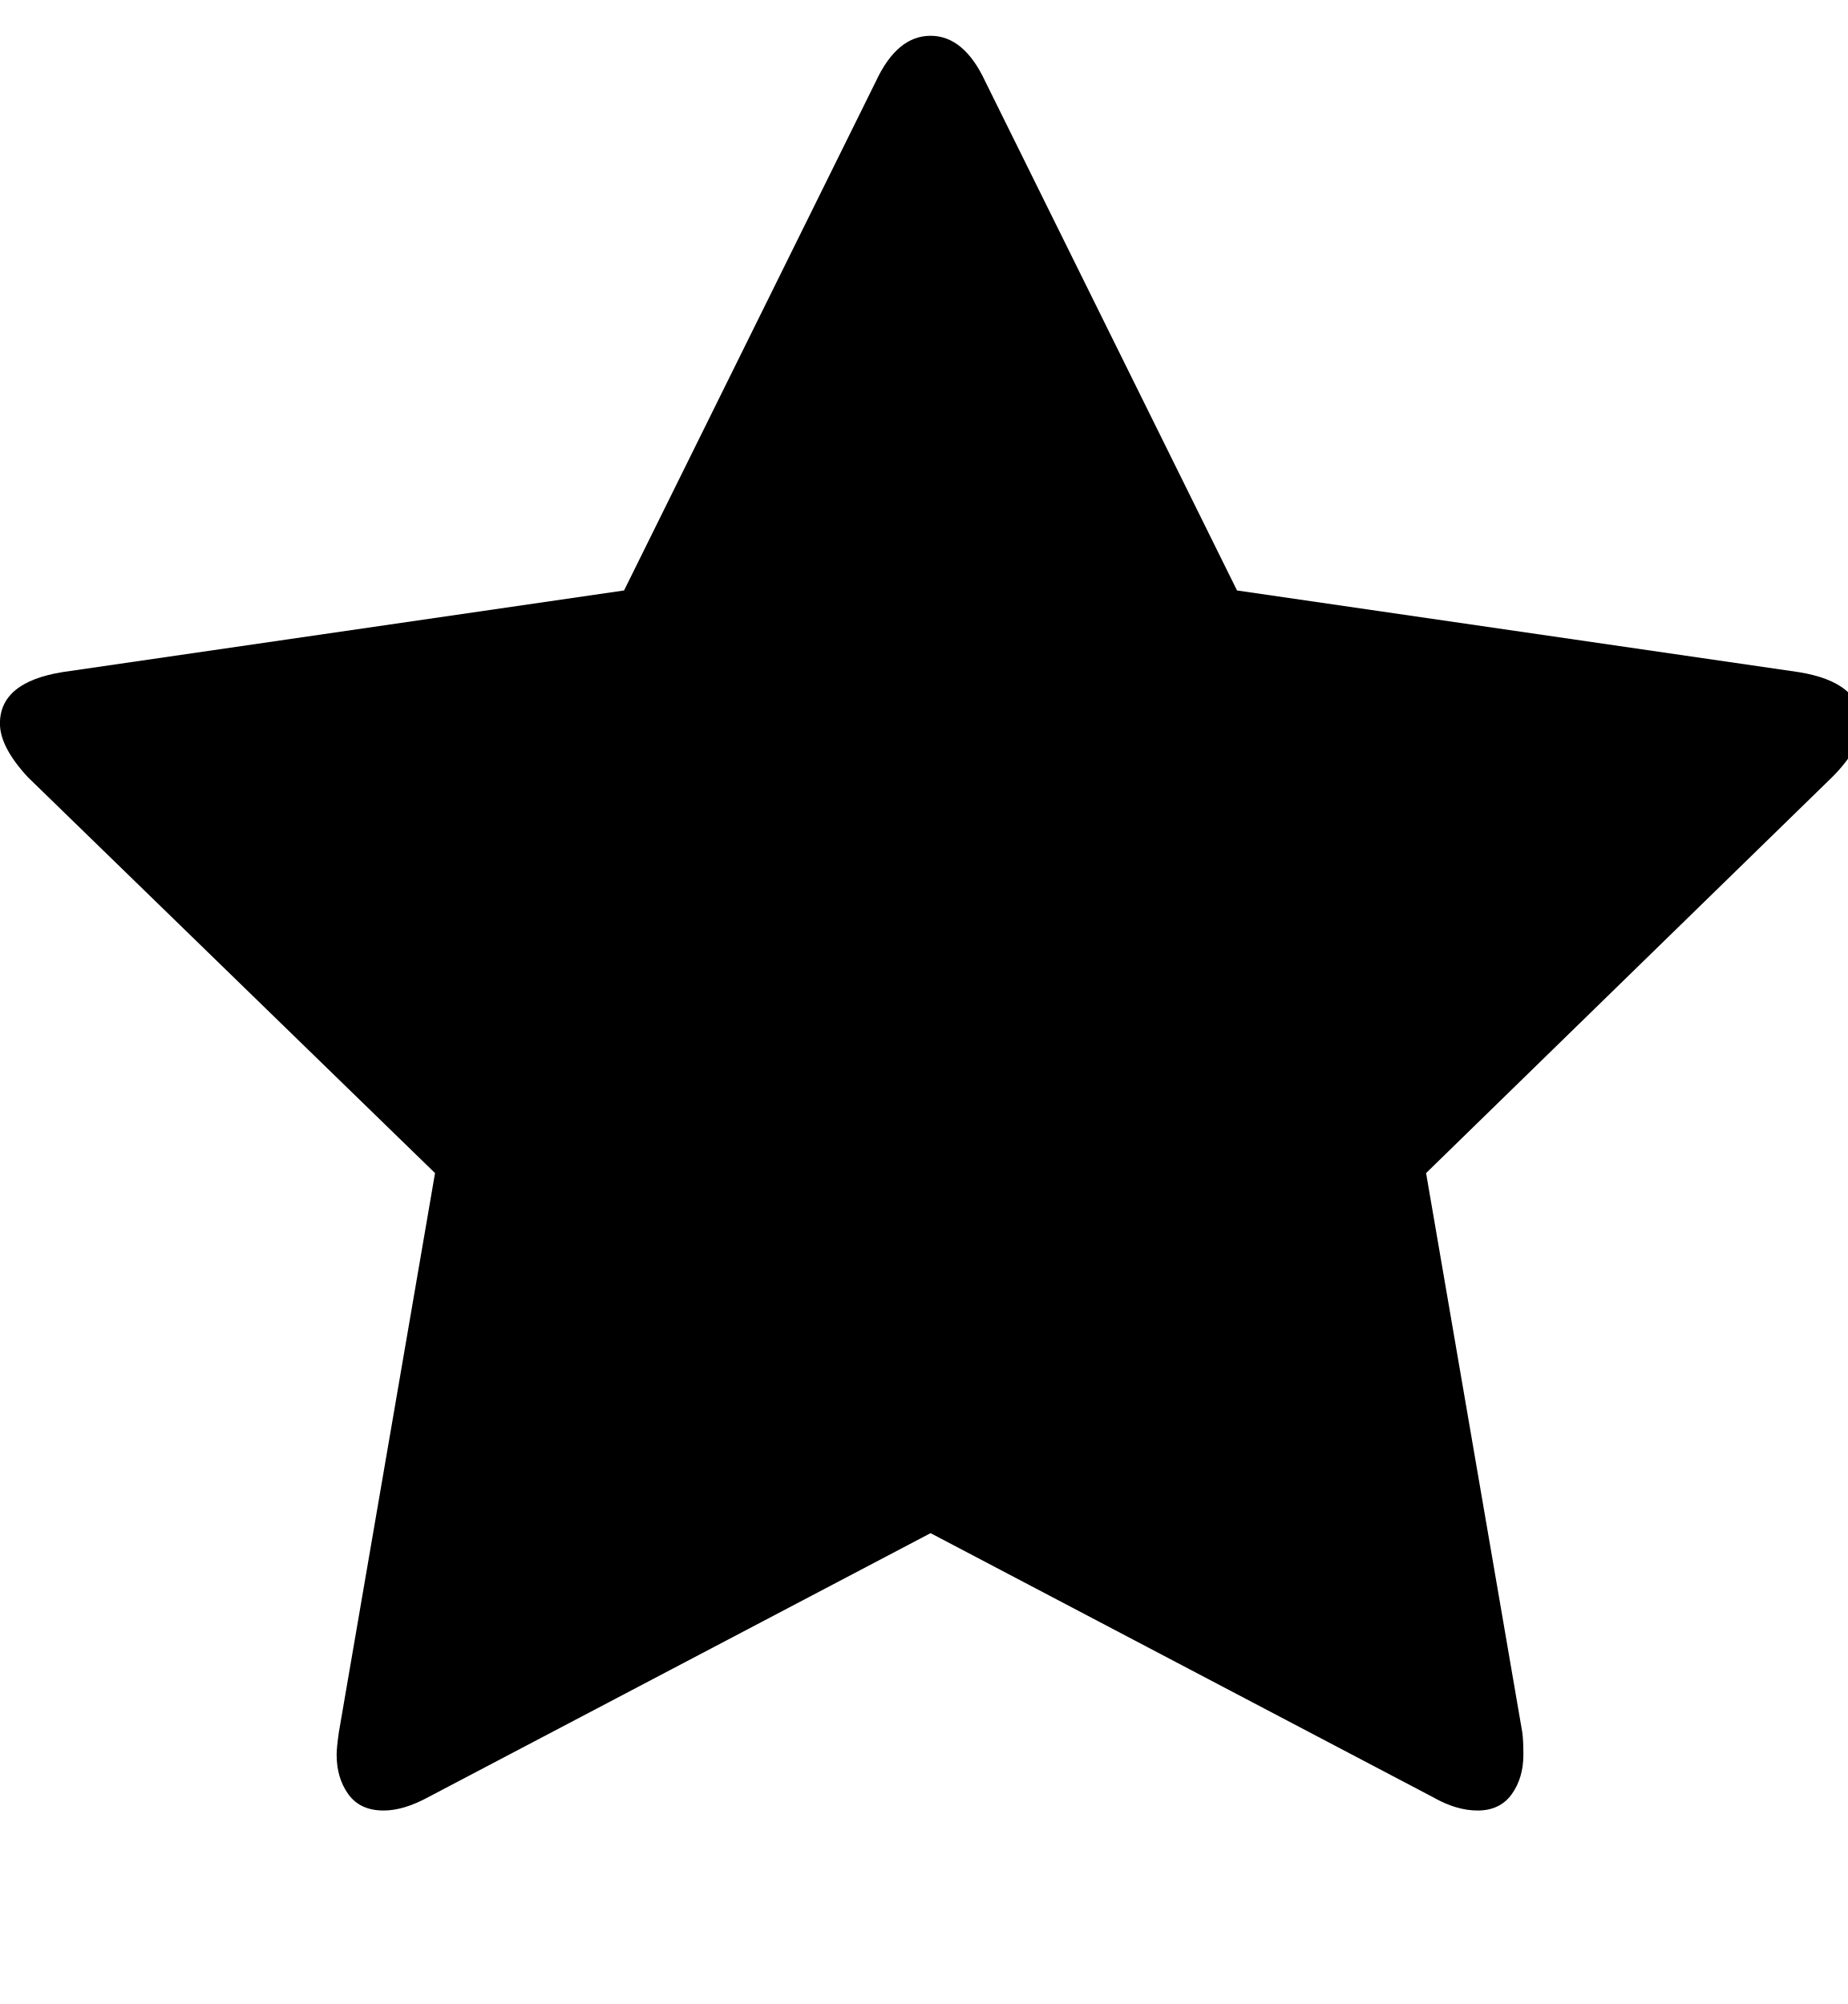
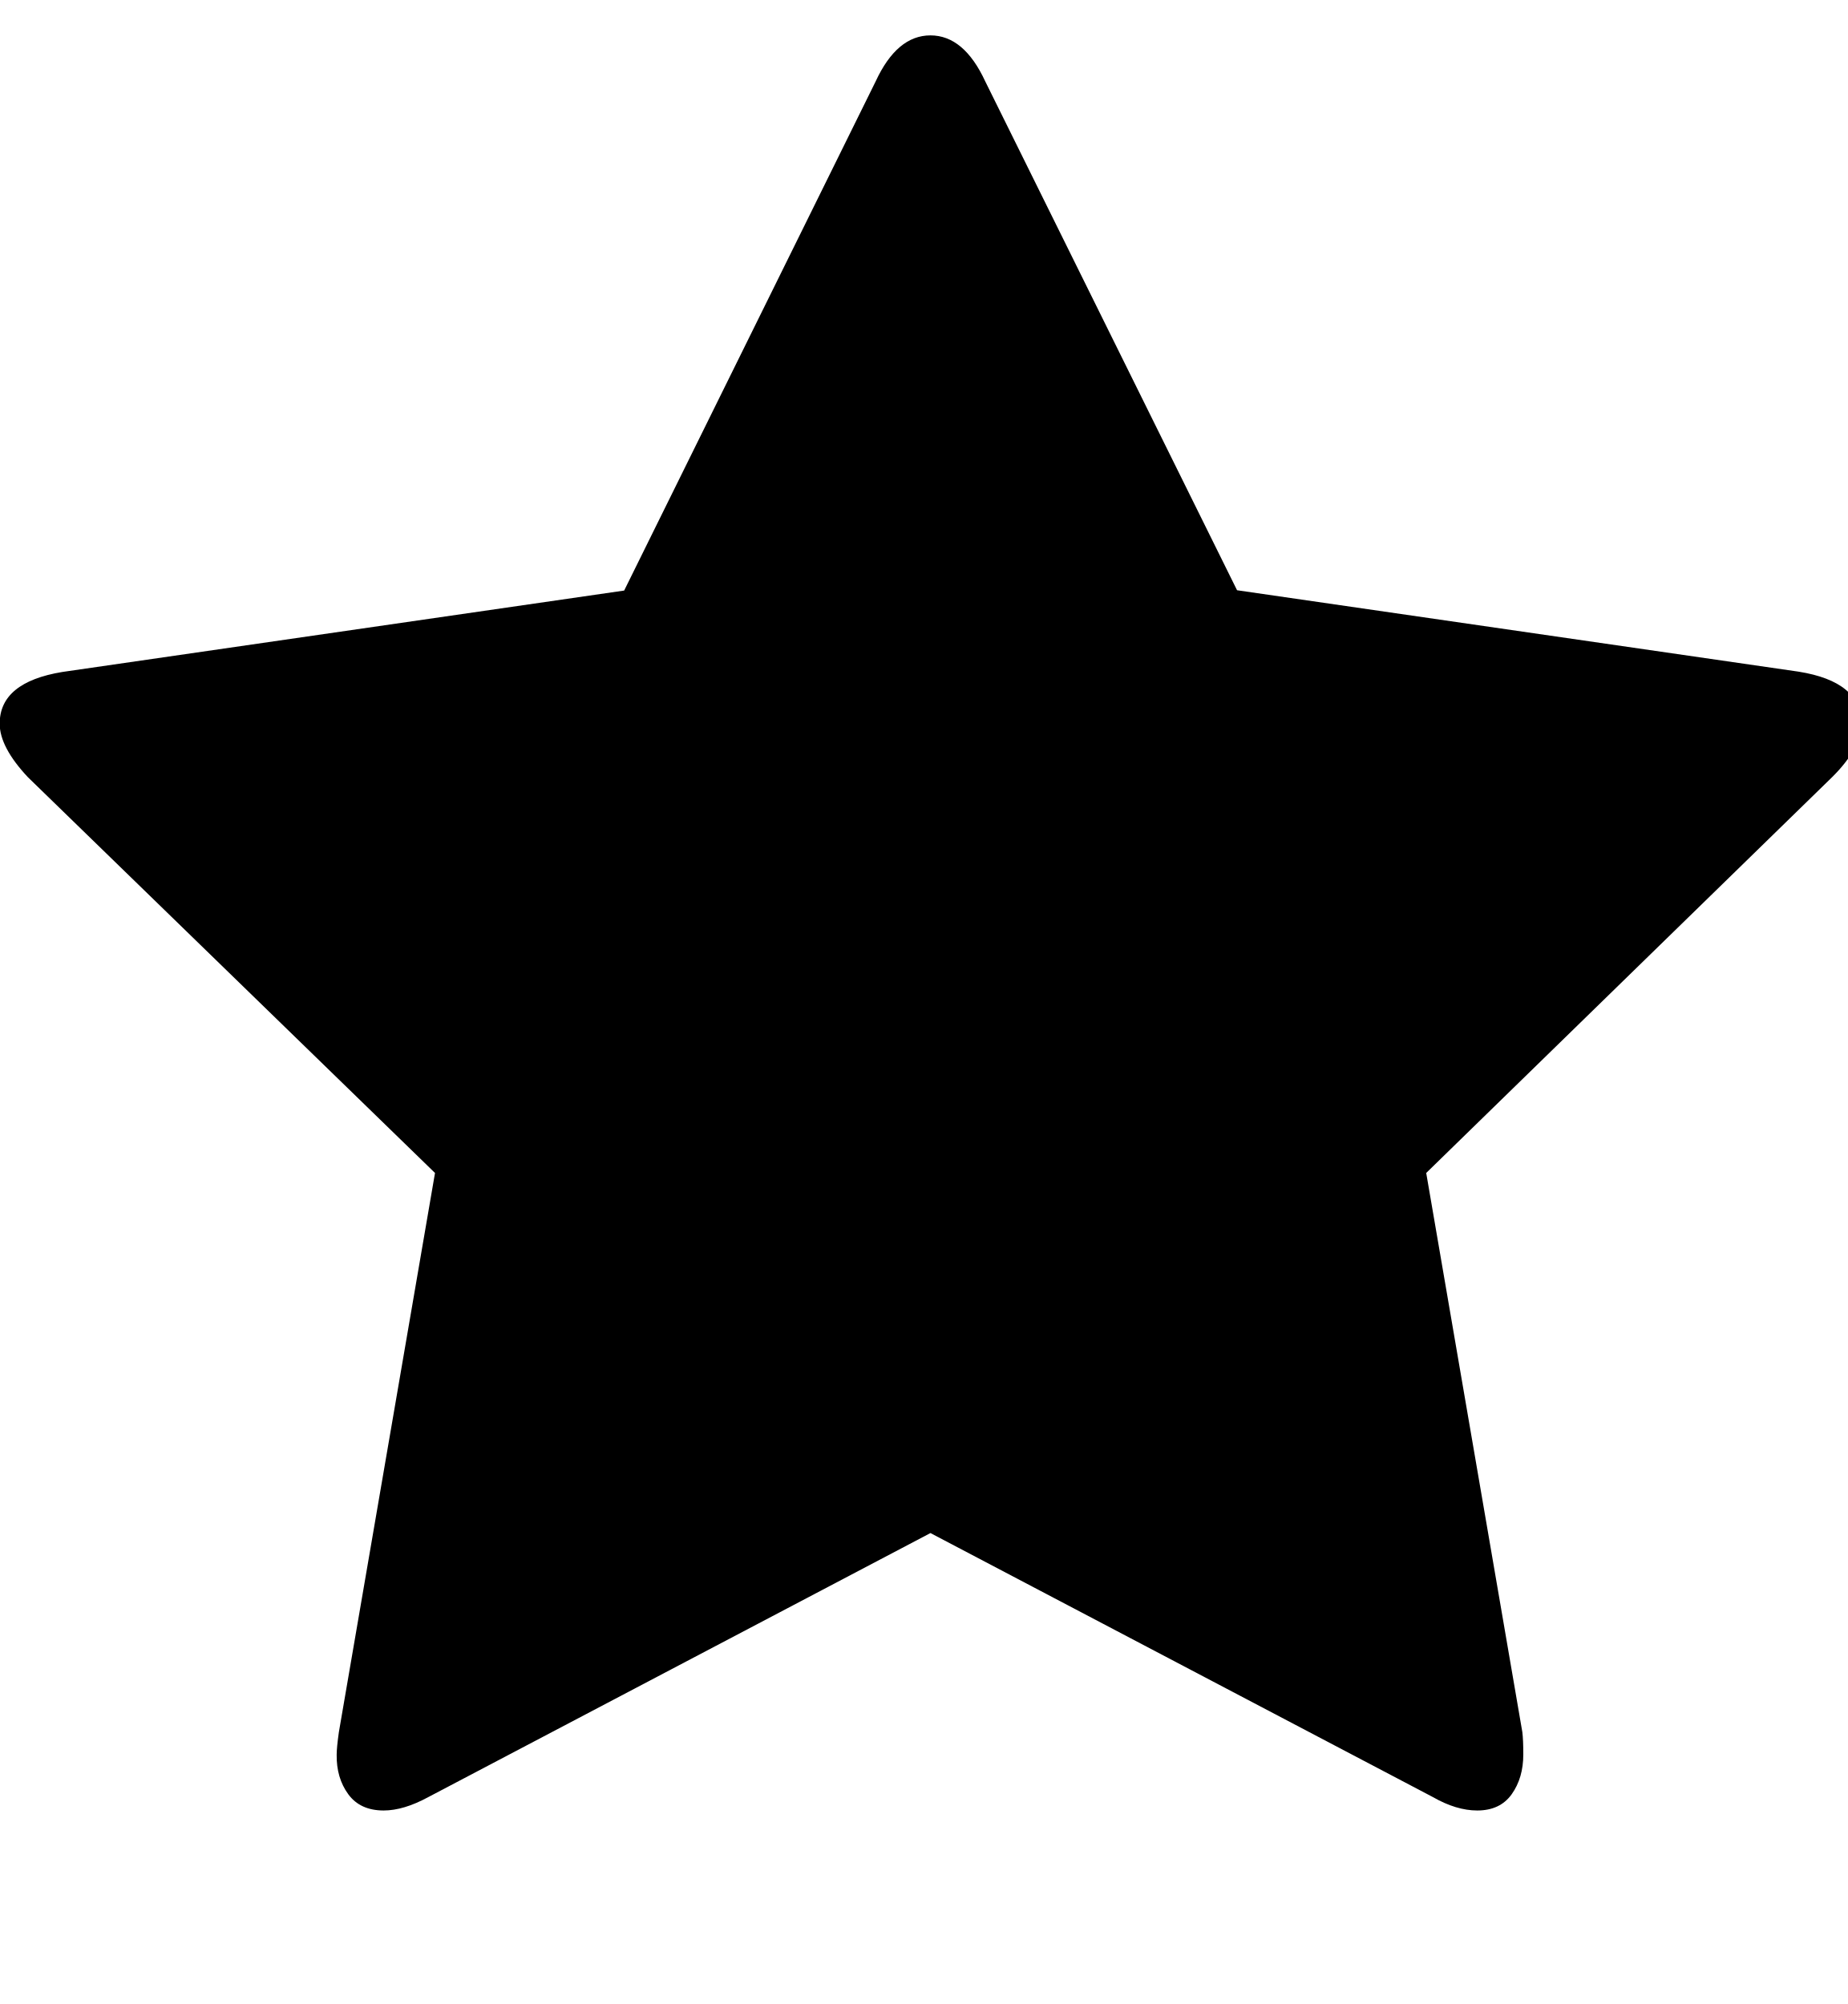
- <svg xmlns="http://www.w3.org/2000/svg" version="1.1" width="59" height="64" viewBox="0 0 59 64">
-   <path d="M59.429 23.107q0 0.786-0.929 1.714l-12.964 12.643 3.071 17.857q0.036 0.25 0.036 0.714 0 0.75-0.375 1.268t-1.089 0.518q-0.679 0-1.429-0.429l-16.036-8.429-16.036 8.429q-0.786 0.429-1.429 0.429-0.75 0-1.125-0.518t-0.375-1.268q0-0.214 0.071-0.714l3.071-17.857-13-12.643q-0.893-0.964-0.893-1.714 0-1.321 2-1.643l17.929-2.607 8.036-16.25q0.679-1.464 1.75-1.464t1.75 1.464l8.036 16.25 17.929 2.607q2 0.321 2 1.643z" />
+ <svg xmlns="http://www.w3.org/2000/svg" width="59" height="64">
+   <path d="M59.43 23.1q0 .8-.93 1.72L45.54 37.46l3.07 17.86q.03.25.03.71 0 .75-.37 1.27t-1.1.52q-.67 0-1.42-.43l-16.04-8.43-16.03 8.43q-.79.43-1.43.43-.75 0-1.13-.52t-.37-1.26q0-.22.07-.72l3.07-17.86-13-12.64q-.9-.96-.9-1.71 0-1.32 2-1.65l17.94-2.6L27.96 2.6q.68-1.47 1.75-1.47t1.75 1.47l8.04 16.25 17.93 2.6q2 .32 2 1.65z" />
</svg>
